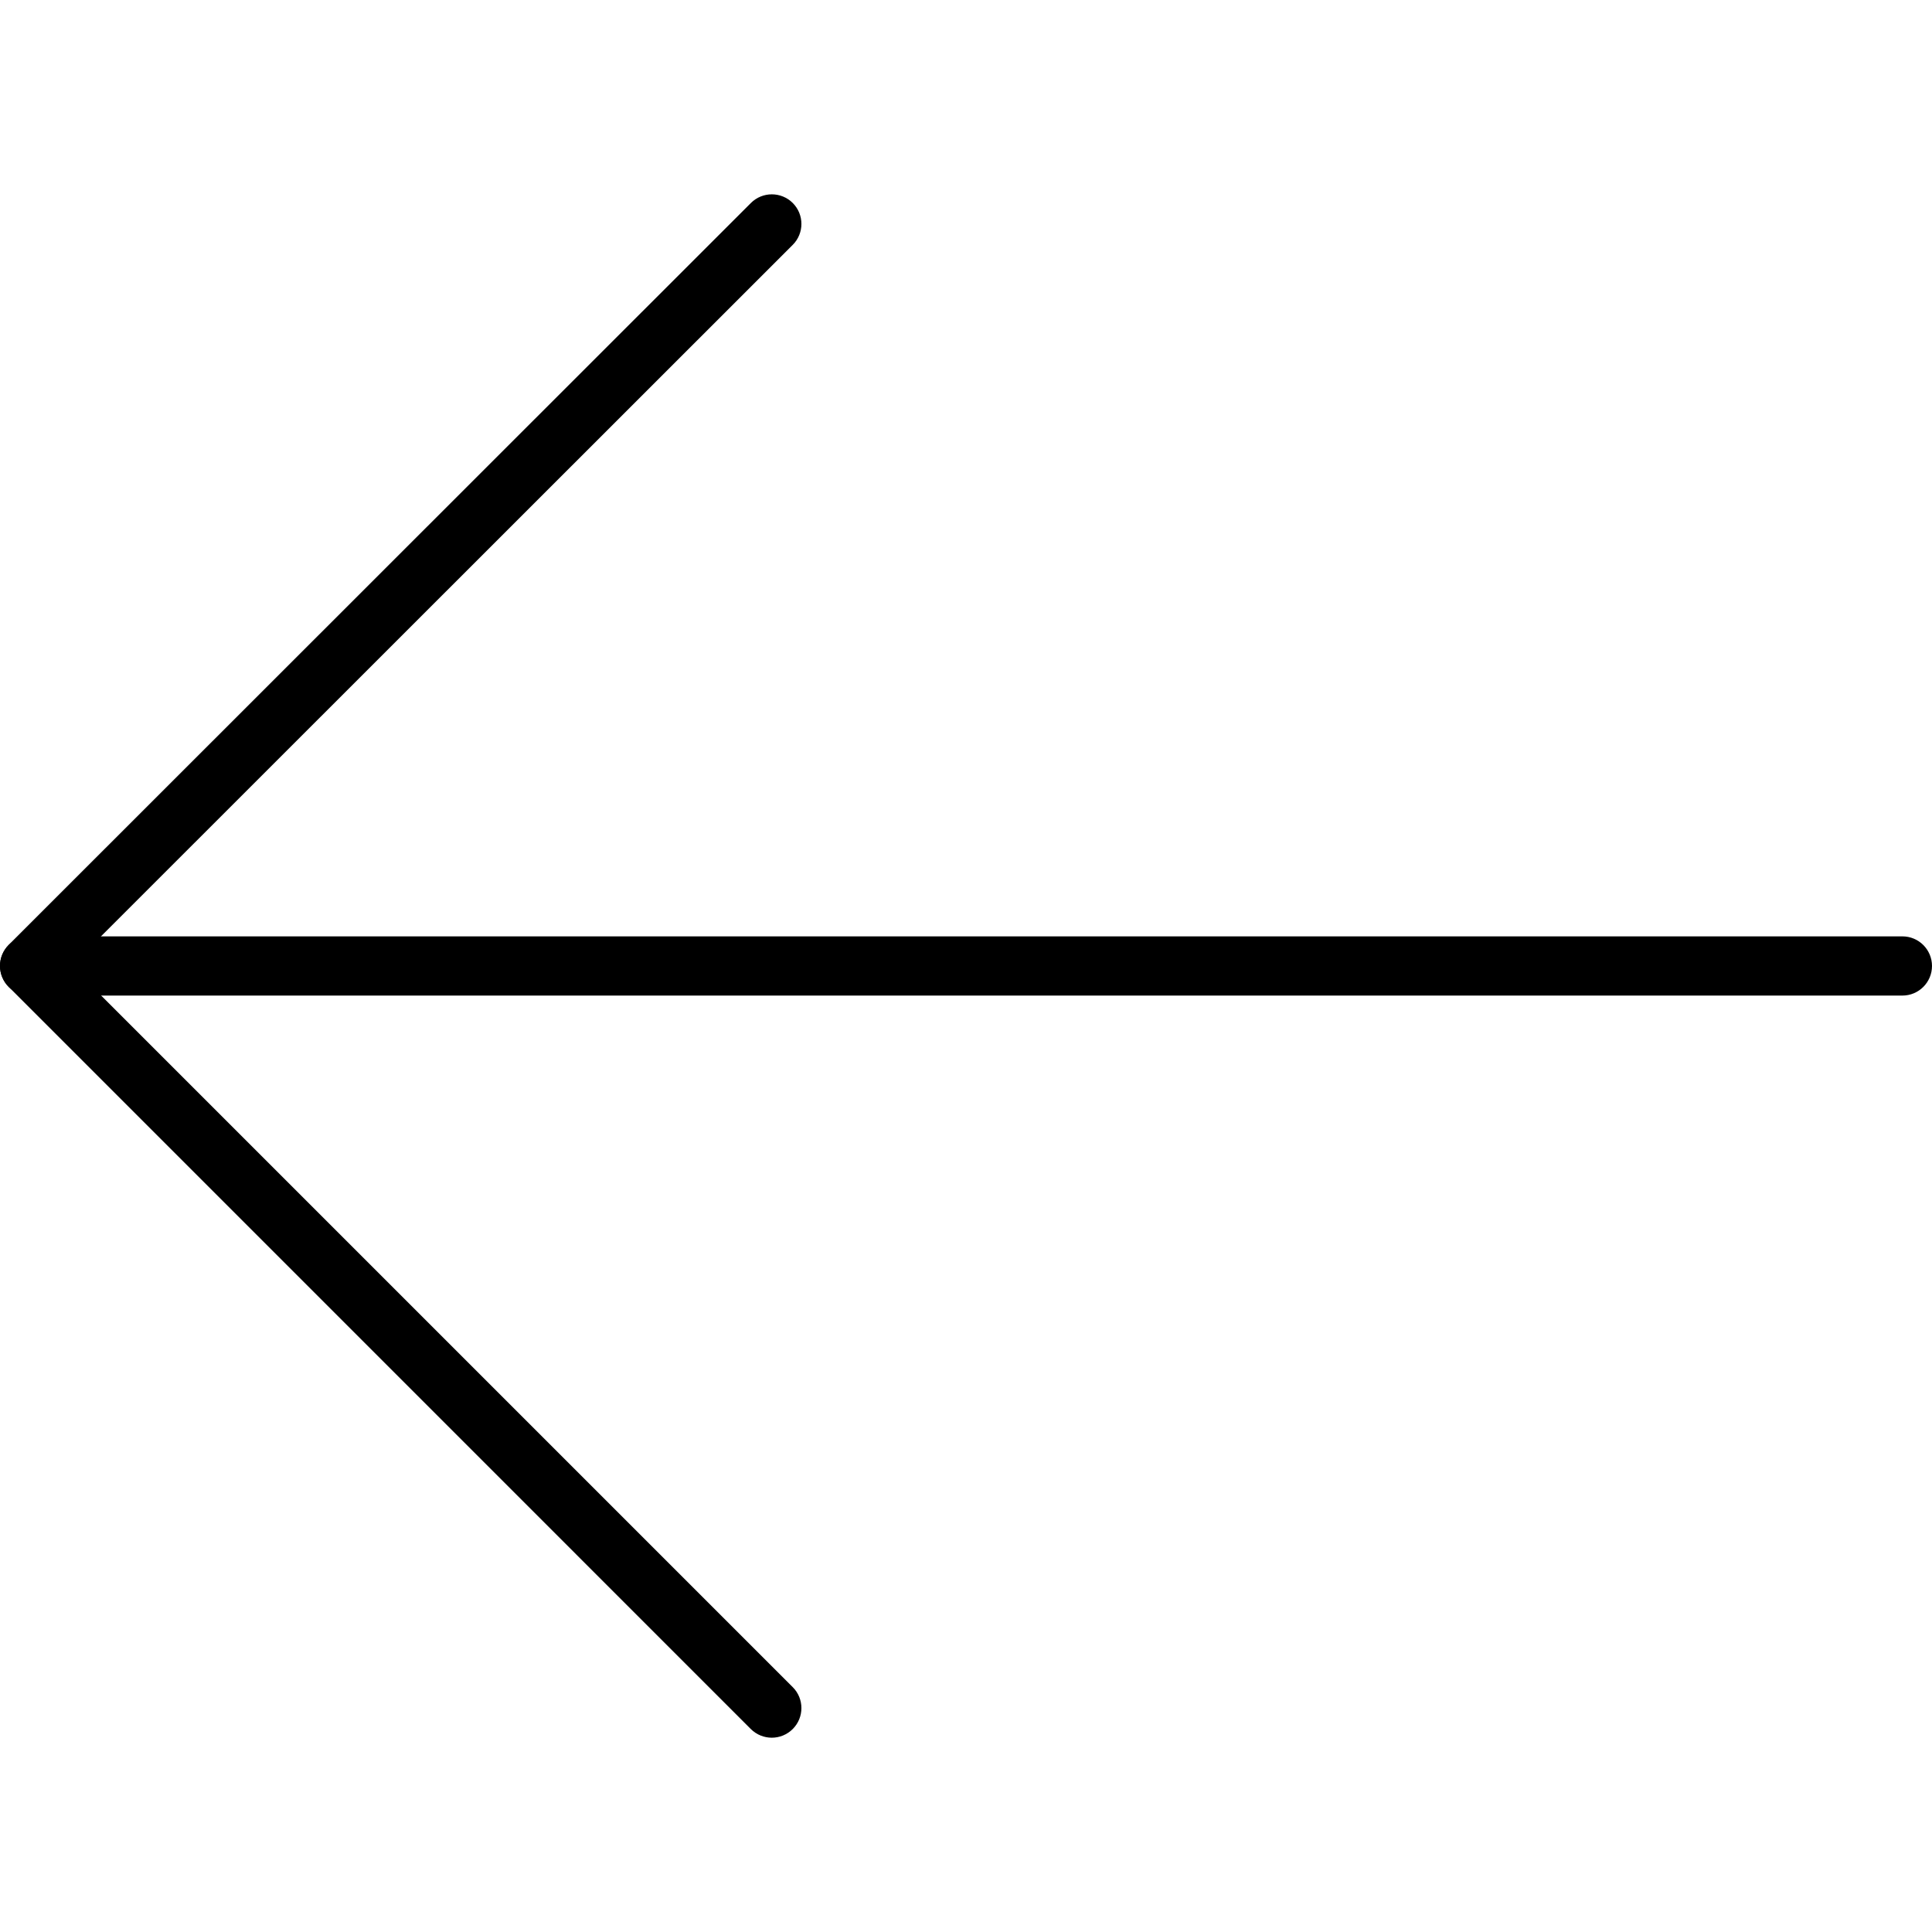
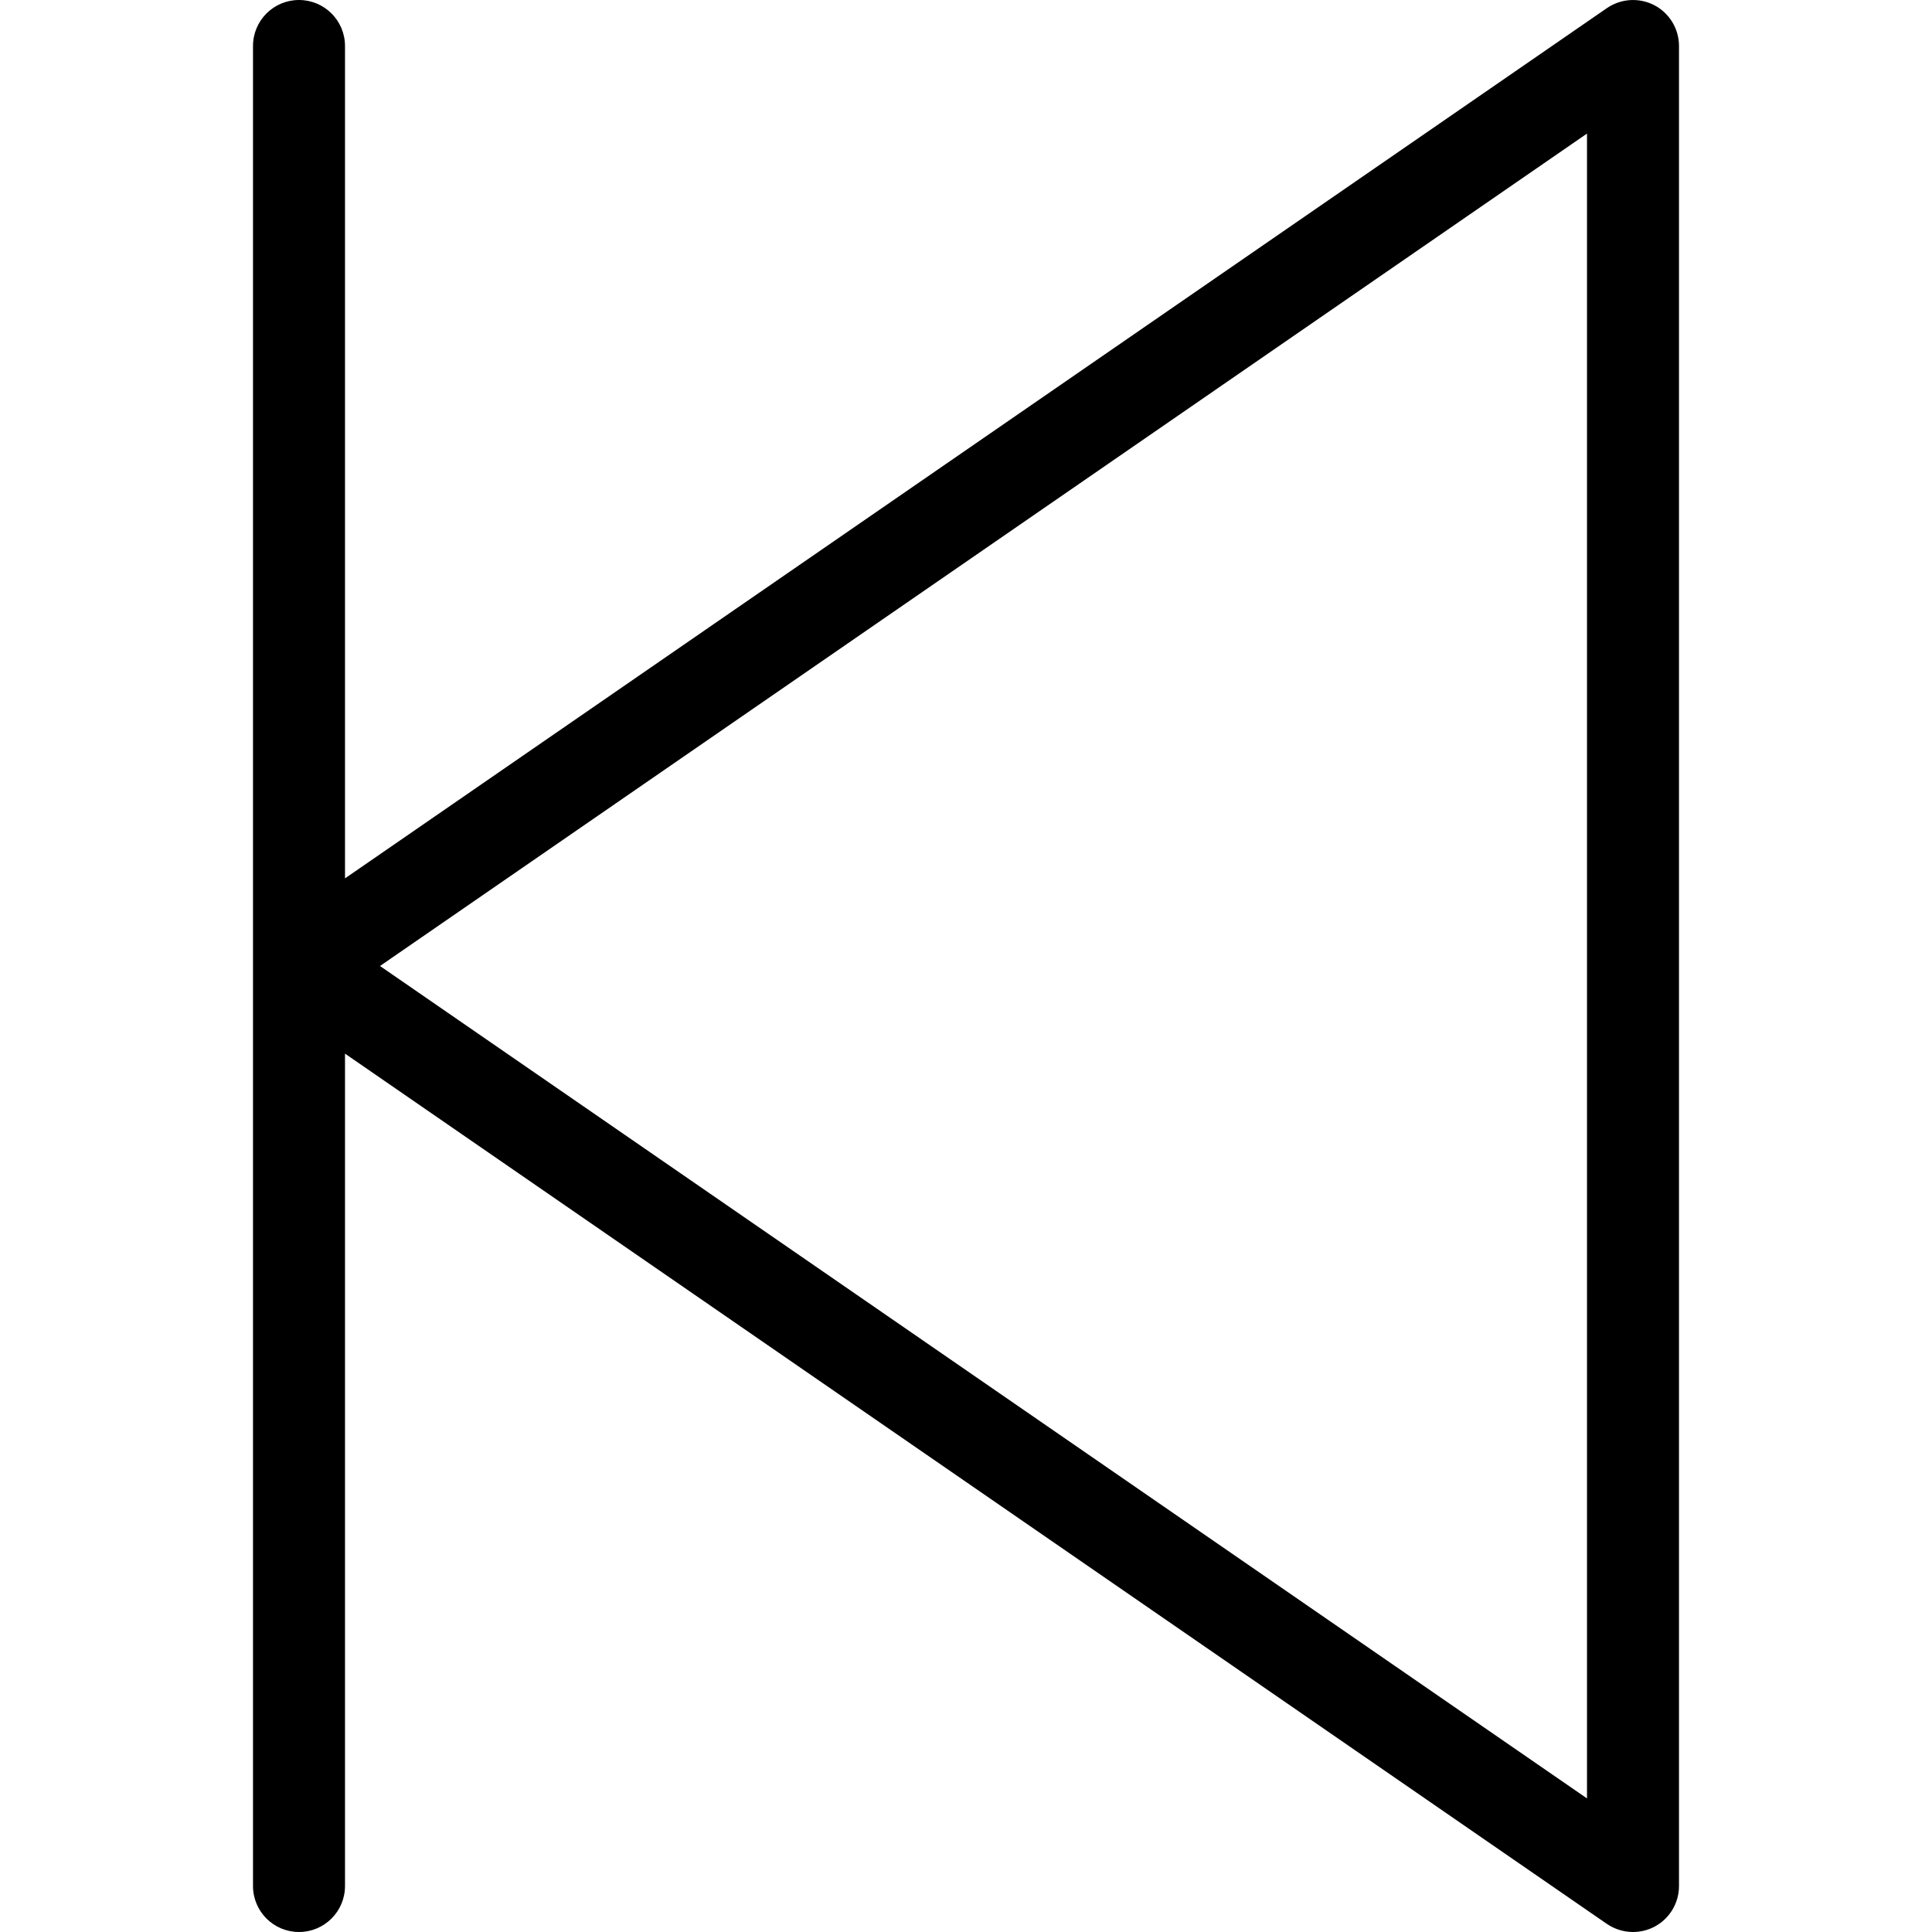
- <svg xmlns="http://www.w3.org/2000/svg" version="1.1" id="Capa_1" x="0px" y="0px" viewBox="0 0 32.635 32.635" style="enable-background:new 0 0 32.635 32.635;" xml:space="preserve">
-   <g>
-     <path d="M32.135,16.817H0.5c-0.276,0-0.5-0.224-0.5-0.5s0.224-0.5,0.5-0.5h31.635c0.276,0,0.5,0.224,0.5,0.5   S32.411,16.817,32.135,16.817z" />
-     <path d="M13.037,29.353c-0.128,0-0.256-0.049-0.354-0.146L0.146,16.669C0.053,16.575,0,16.448,0,16.315s0.053-0.26,0.146-0.354   L12.684,3.429c0.195-0.195,0.512-0.195,0.707,0s0.195,0.512,0,0.707L1.207,16.315l12.184,12.184c0.195,0.195,0.195,0.512,0,0.707   C13.293,29.304,13.165,29.353,13.037,29.353z" />
-   </g>
+ <svg xmlns="http://www.w3.org/2000/svg" version="1.1" id="Capa_1" x="0px" y="0px" viewBox="0 0 42 42" style="enable-background:new 0 0 42 42;" xml:space="preserve">
+   <path d="M35.965,0.114c-0.329-0.171-0.726-0.148-1.033,0.063L7.5,19.095V1c0-0.553-0.448-1-1-1s-1,0.447-1,1v40c0,0.553,0.448,1,1,1  s1-0.447,1-1V22.905l27.432,18.919C35.103,41.94,35.301,42,35.5,42c0.159,0,0.319-0.038,0.465-0.114  C36.294,41.713,36.5,41.372,36.5,41V1C36.5,0.628,36.294,0.287,35.965,0.114z M34.5,39.096L8.261,21L34.5,2.904V39.096z" />
  <g>
</g>
  <g>
</g>
  <g>
</g>
  <g>
</g>
  <g>
</g>
  <g>
</g>
  <g>
</g>
  <g>
</g>
  <g>
</g>
  <g>
</g>
  <g>
</g>
  <g>
</g>
  <g>
</g>
  <g>
</g>
  <g>
</g>
</svg>
